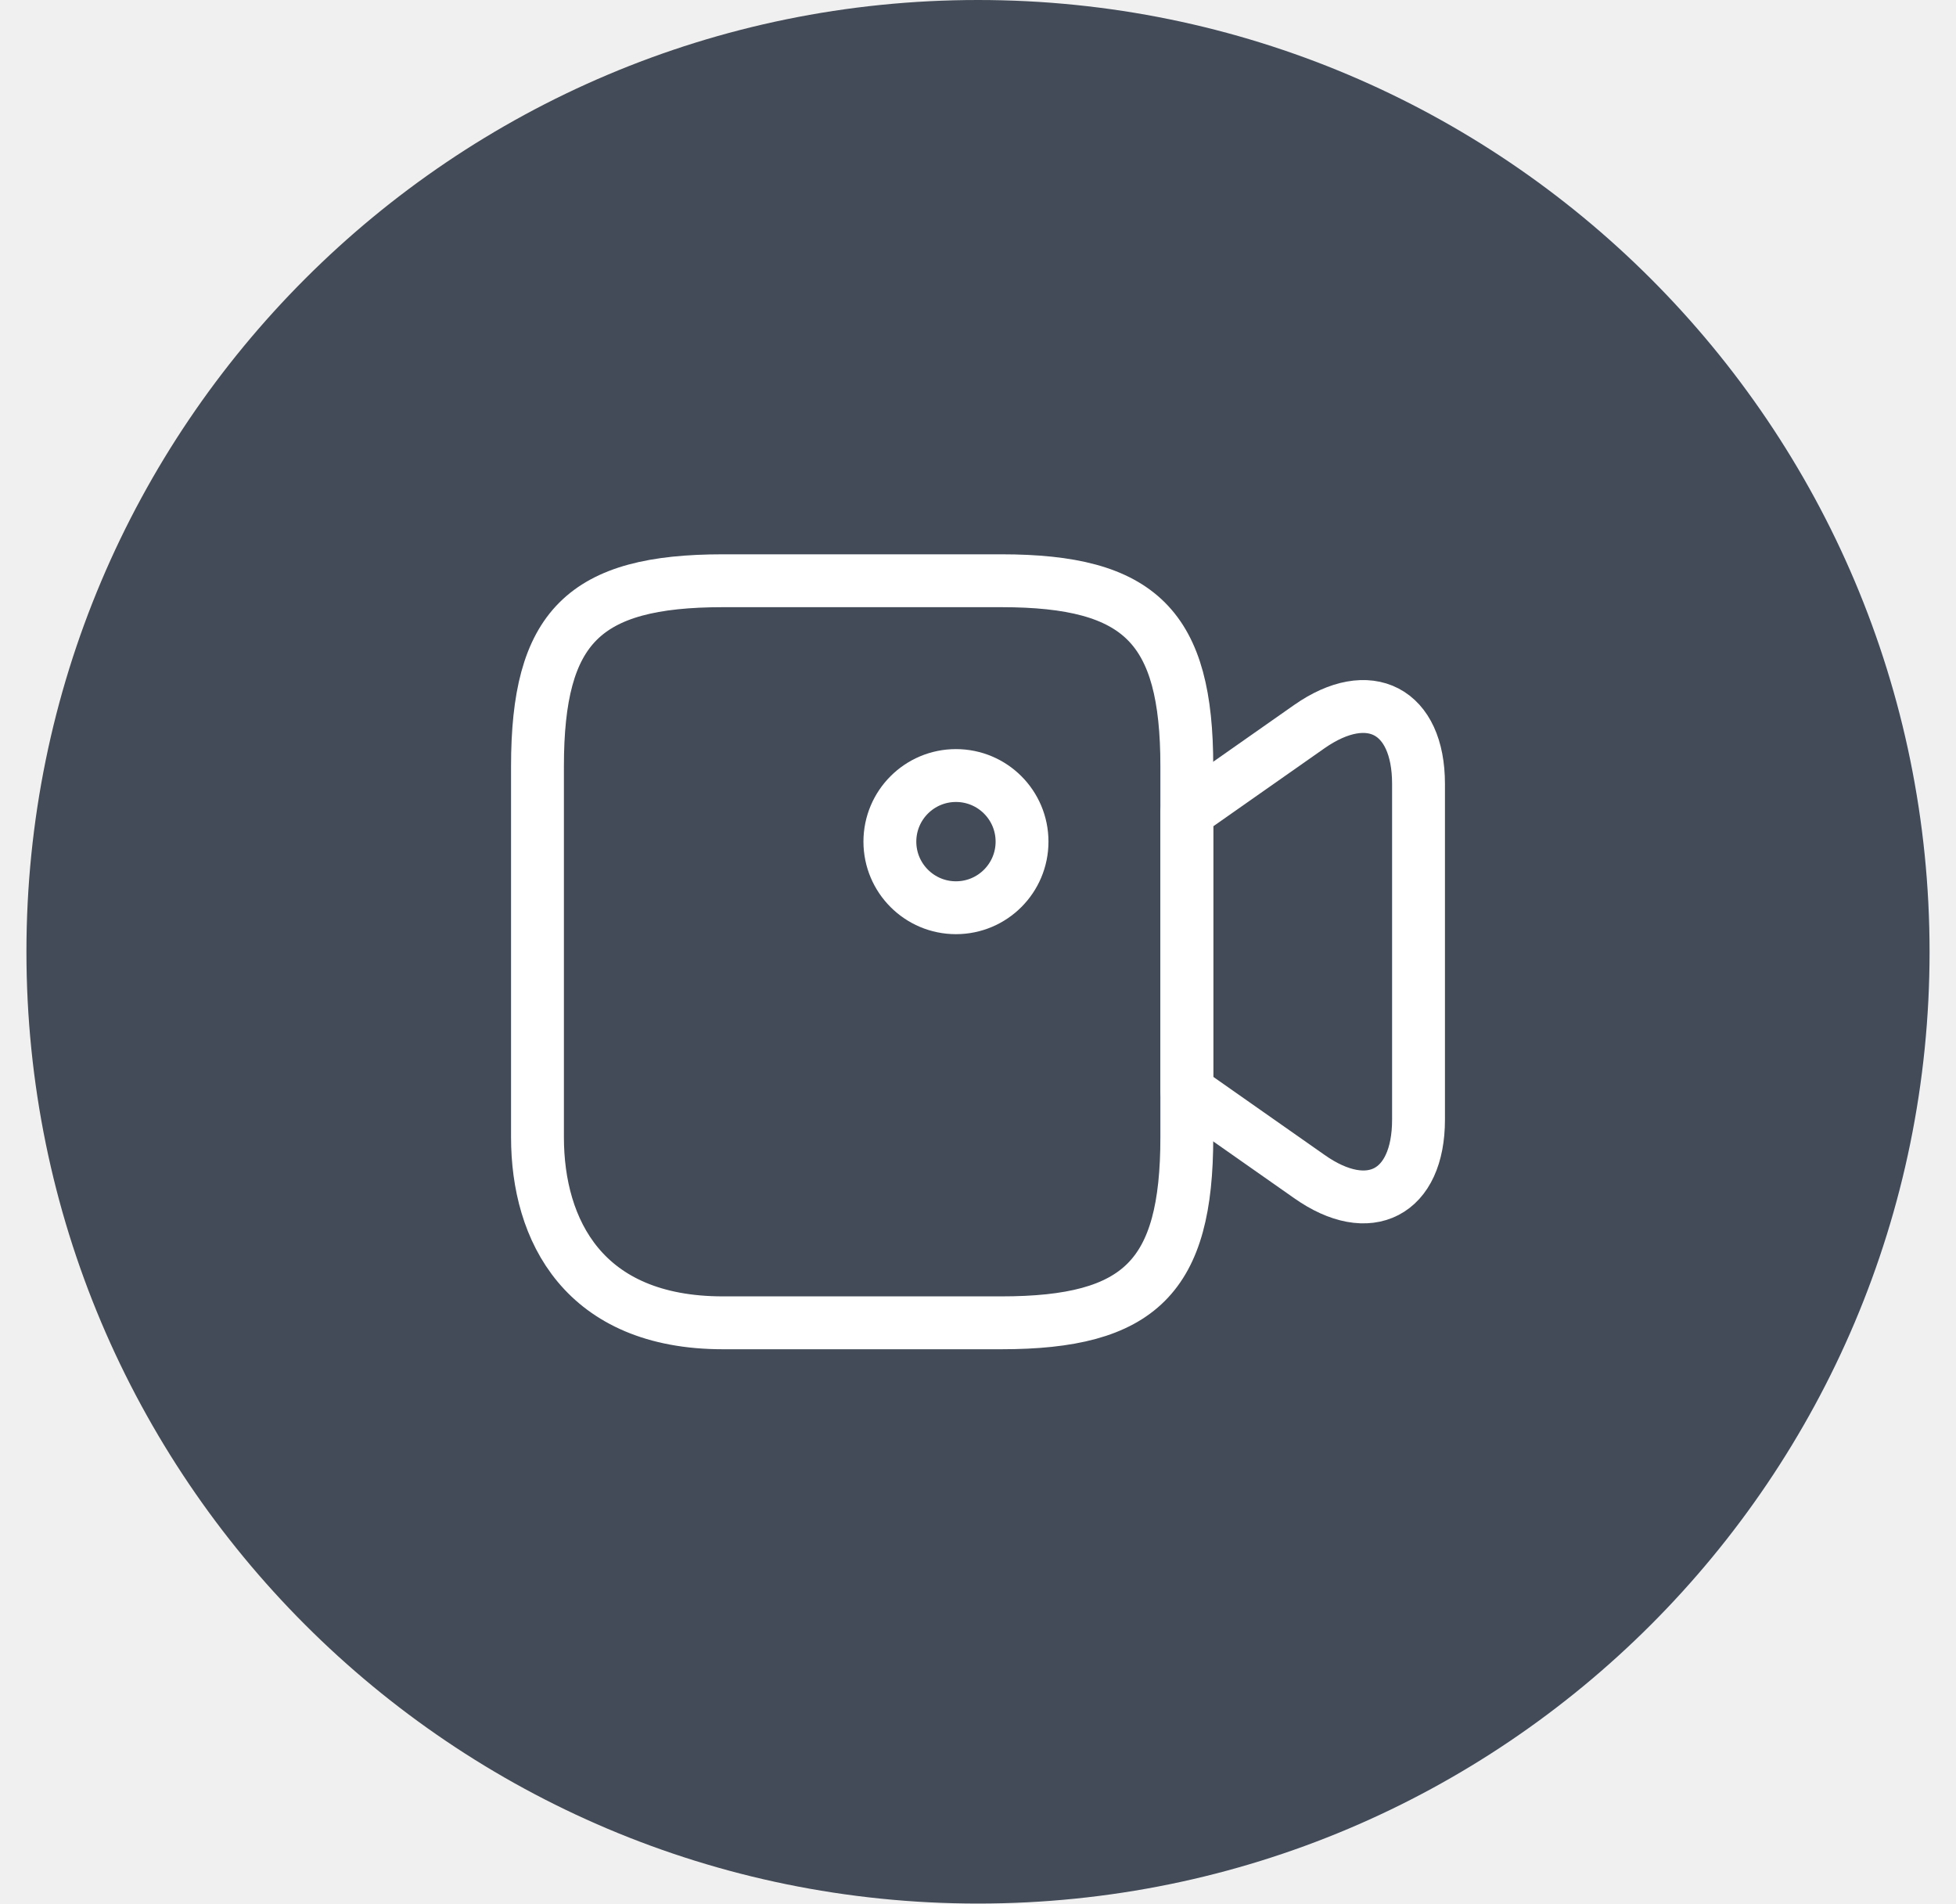
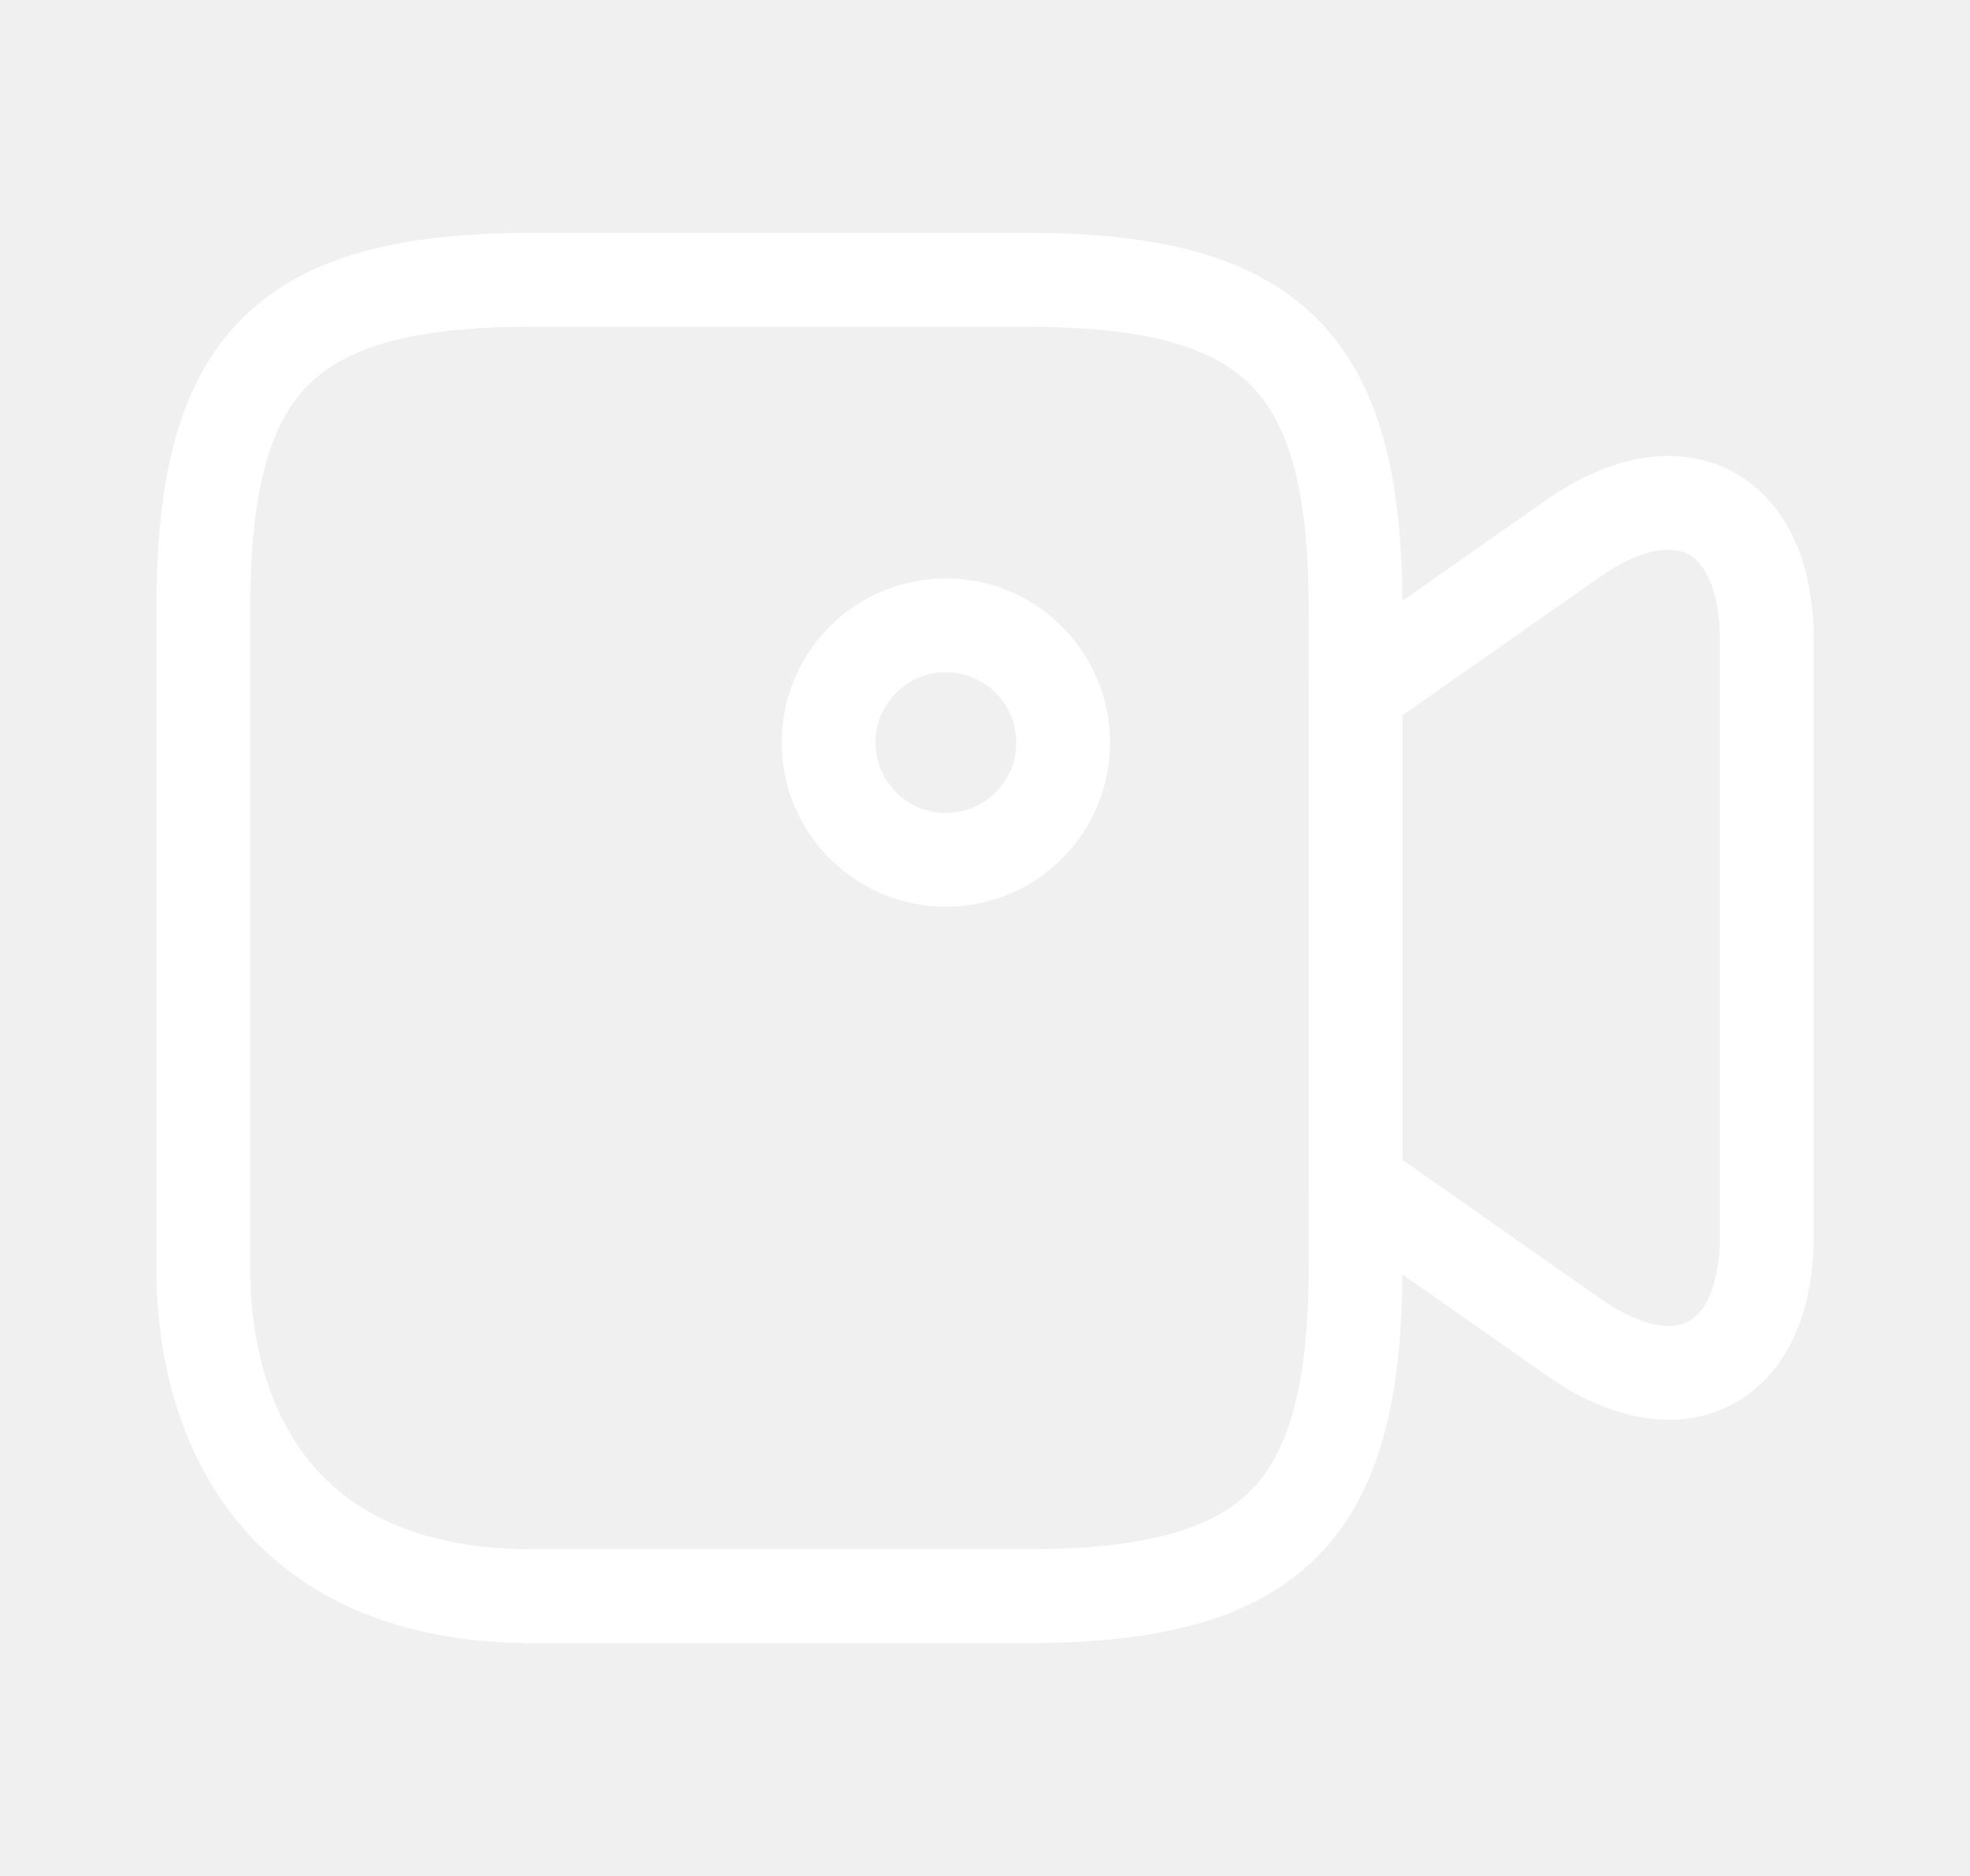
- <svg xmlns="http://www.w3.org/2000/svg" width="37" height="36" viewBox="0 0 37 36" fill="none">
-   <rect x="0.5" width="36" height="36" rx="18" fill="#424B57" />
-   <path d="M18.942 25.017H13.675C11.042 25.017 10.167 23.267 10.167 21.508V14.492C10.167 11.858 11.042 10.983 13.675 10.983H18.942C21.575 10.983 22.45 11.858 22.45 14.492V21.508C22.45 24.142 21.567 25.017 18.942 25.017Z" stroke="white" stroke-linecap="round" stroke-linejoin="round" />
-   <path d="M24.767 22.25L22.45 20.625V15.367L24.767 13.742C25.9 12.95 26.833 13.433 26.833 14.825V21.175C26.833 22.567 25.9 23.05 24.767 22.25Z" stroke="white" stroke-linecap="round" stroke-linejoin="round" />
-   <path d="M18.083 17.167C18.774 17.167 19.333 16.607 19.333 15.917C19.333 15.226 18.774 14.667 18.083 14.667C17.393 14.667 16.833 15.226 16.833 15.917C16.833 16.607 17.393 17.167 18.083 17.167Z" stroke="white" stroke-linecap="round" stroke-linejoin="round" />
+ <svg xmlns="http://www.w3.org/2000/svg" width="21" height="20" viewBox="0 0 21 20" fill="none">
+   <path d="M10.942 17.017H5.675C3.042 17.017 2.167 15.267 2.167 13.508V6.492C2.167 3.858 3.042 2.983 5.675 2.983H10.942C13.575 2.983 14.45 3.858 14.45 6.492V13.508C14.45 16.142 13.567 17.017 10.942 17.017Z" stroke="white" stroke-linecap="round" stroke-linejoin="round" />
+   <path d="M16.767 14.25L14.45 12.625V7.367L16.767 5.742C17.9 4.95 18.834 5.433 18.834 6.825V13.175C18.834 14.567 17.9 15.05 16.767 14.25Z" stroke="white" stroke-linecap="round" stroke-linejoin="round" />
+   <path d="M10.083 9.167C10.773 9.167 11.333 8.607 11.333 7.917C11.333 7.226 10.773 6.667 10.083 6.667C9.393 6.667 8.833 7.226 8.833 7.917C8.833 8.607 9.393 9.167 10.083 9.167Z" stroke="white" stroke-linecap="round" stroke-linejoin="round" />
</svg>
